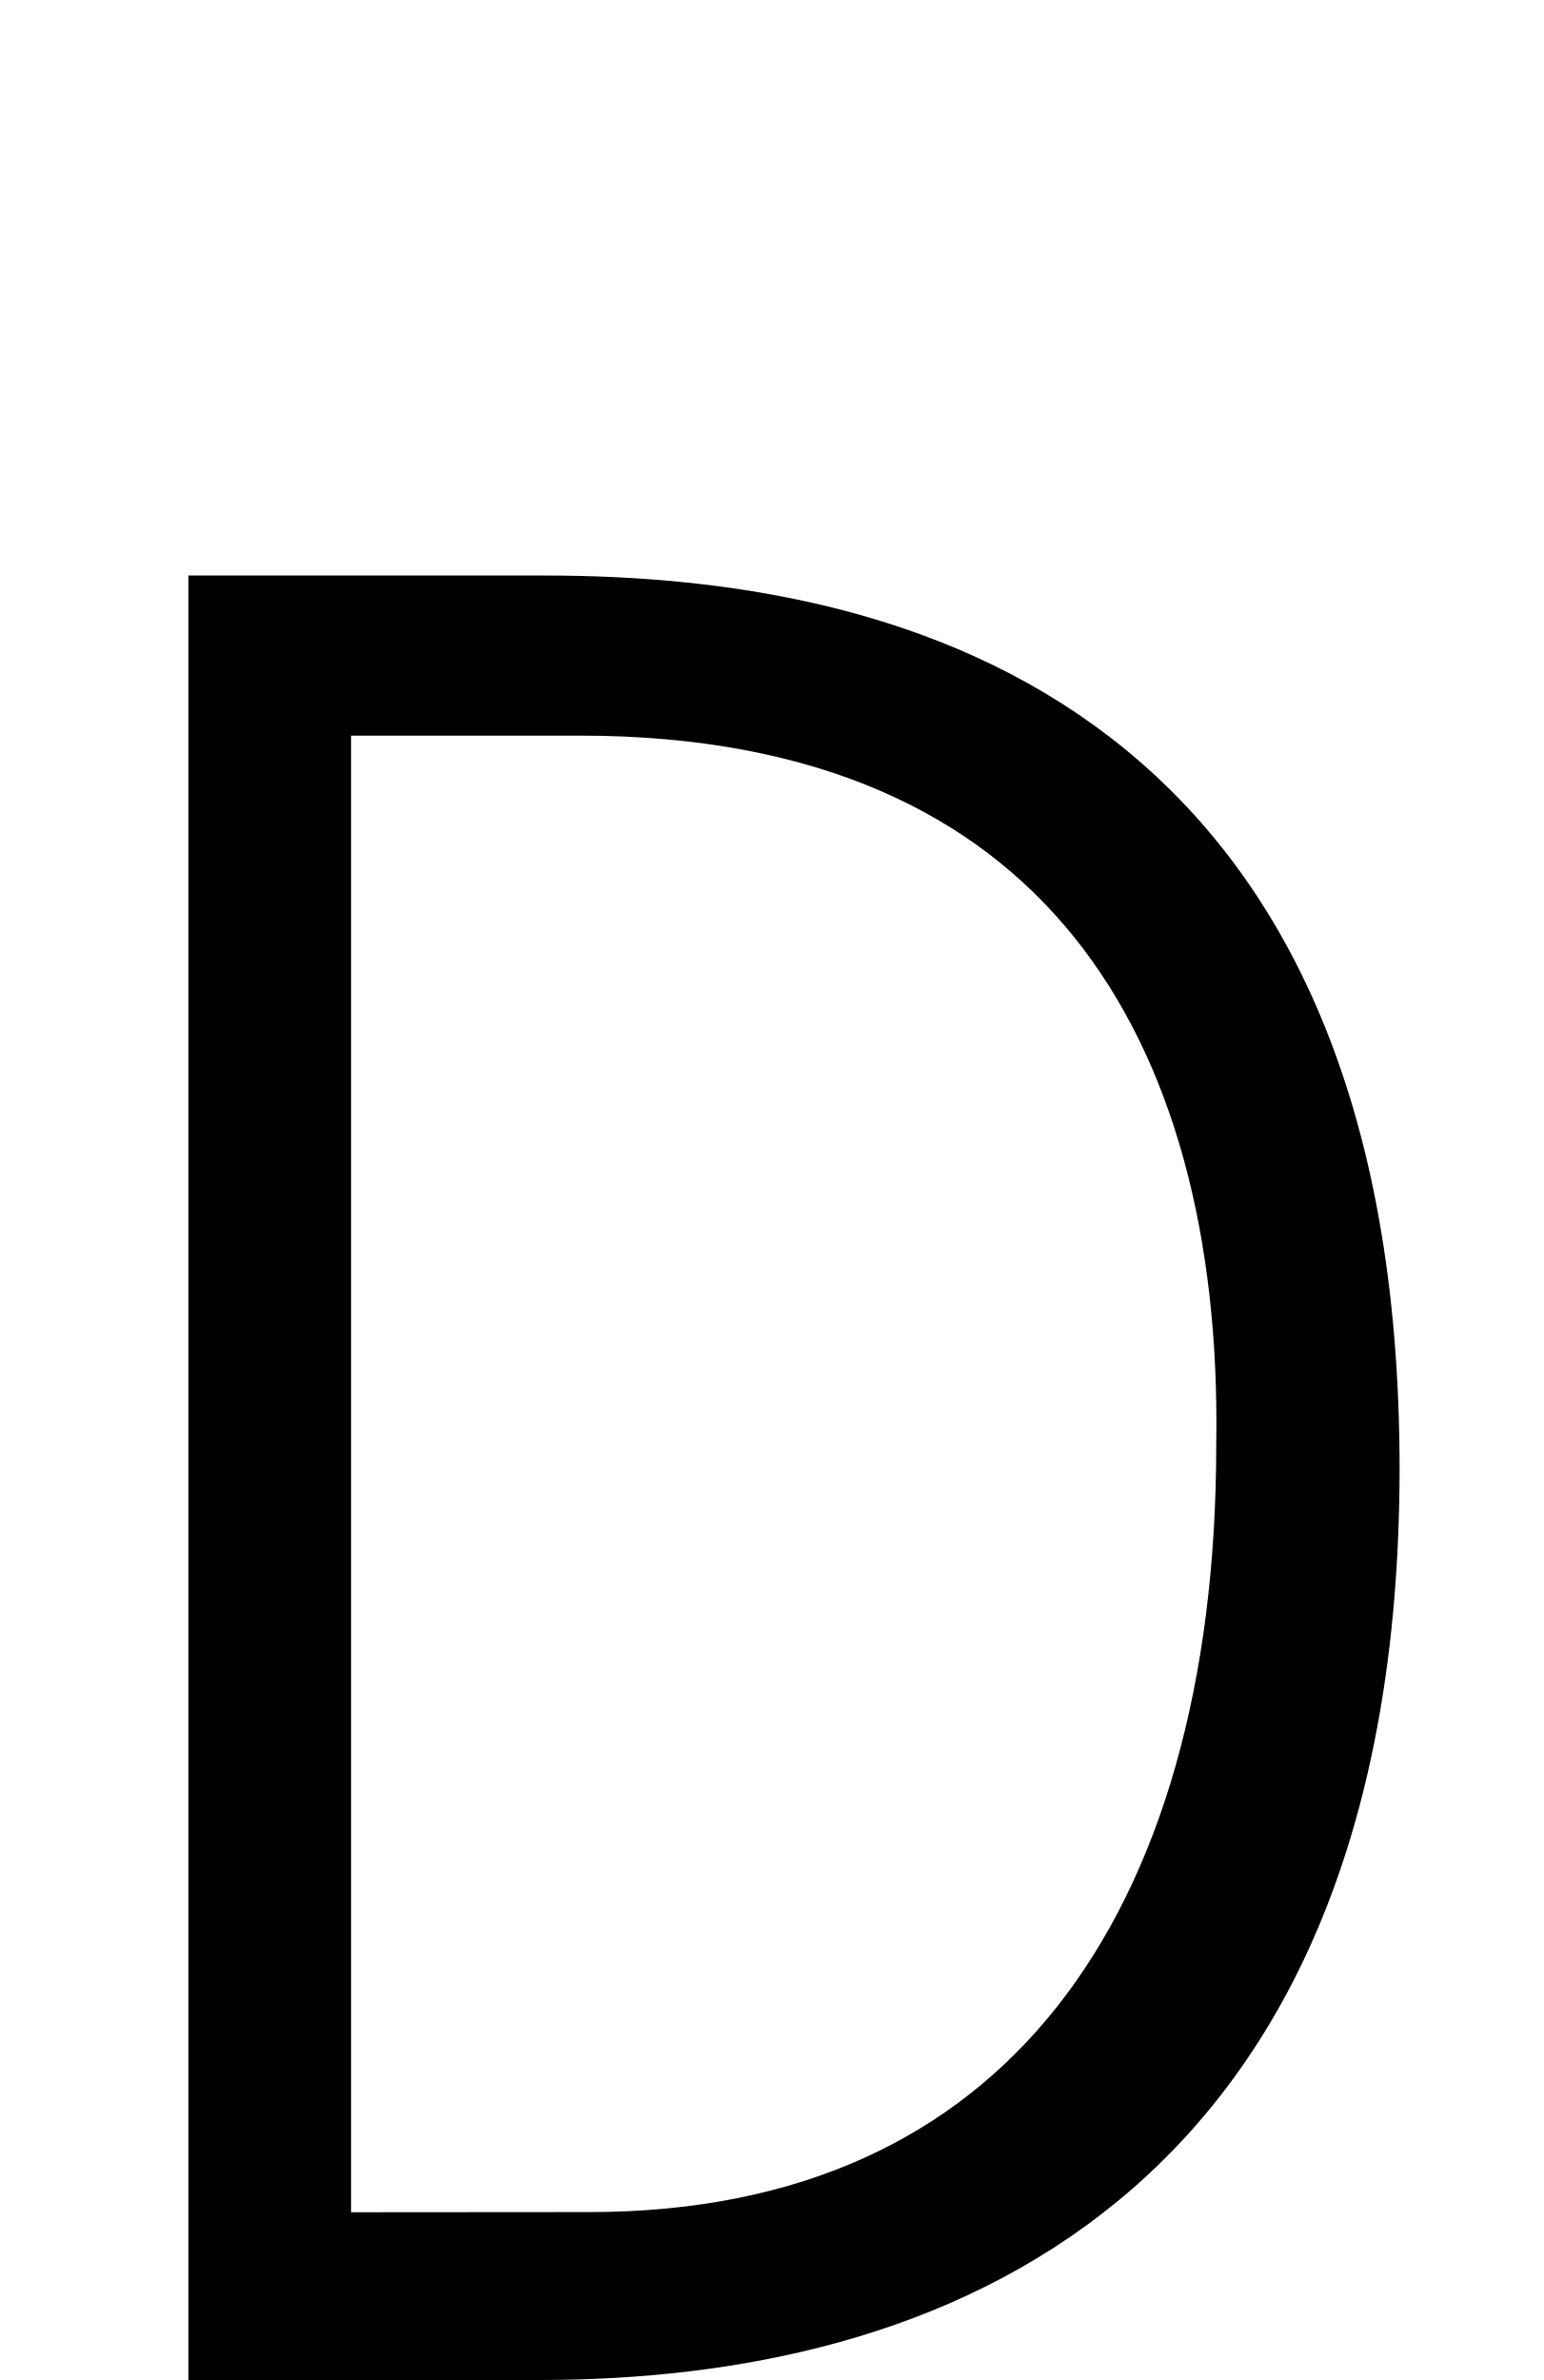
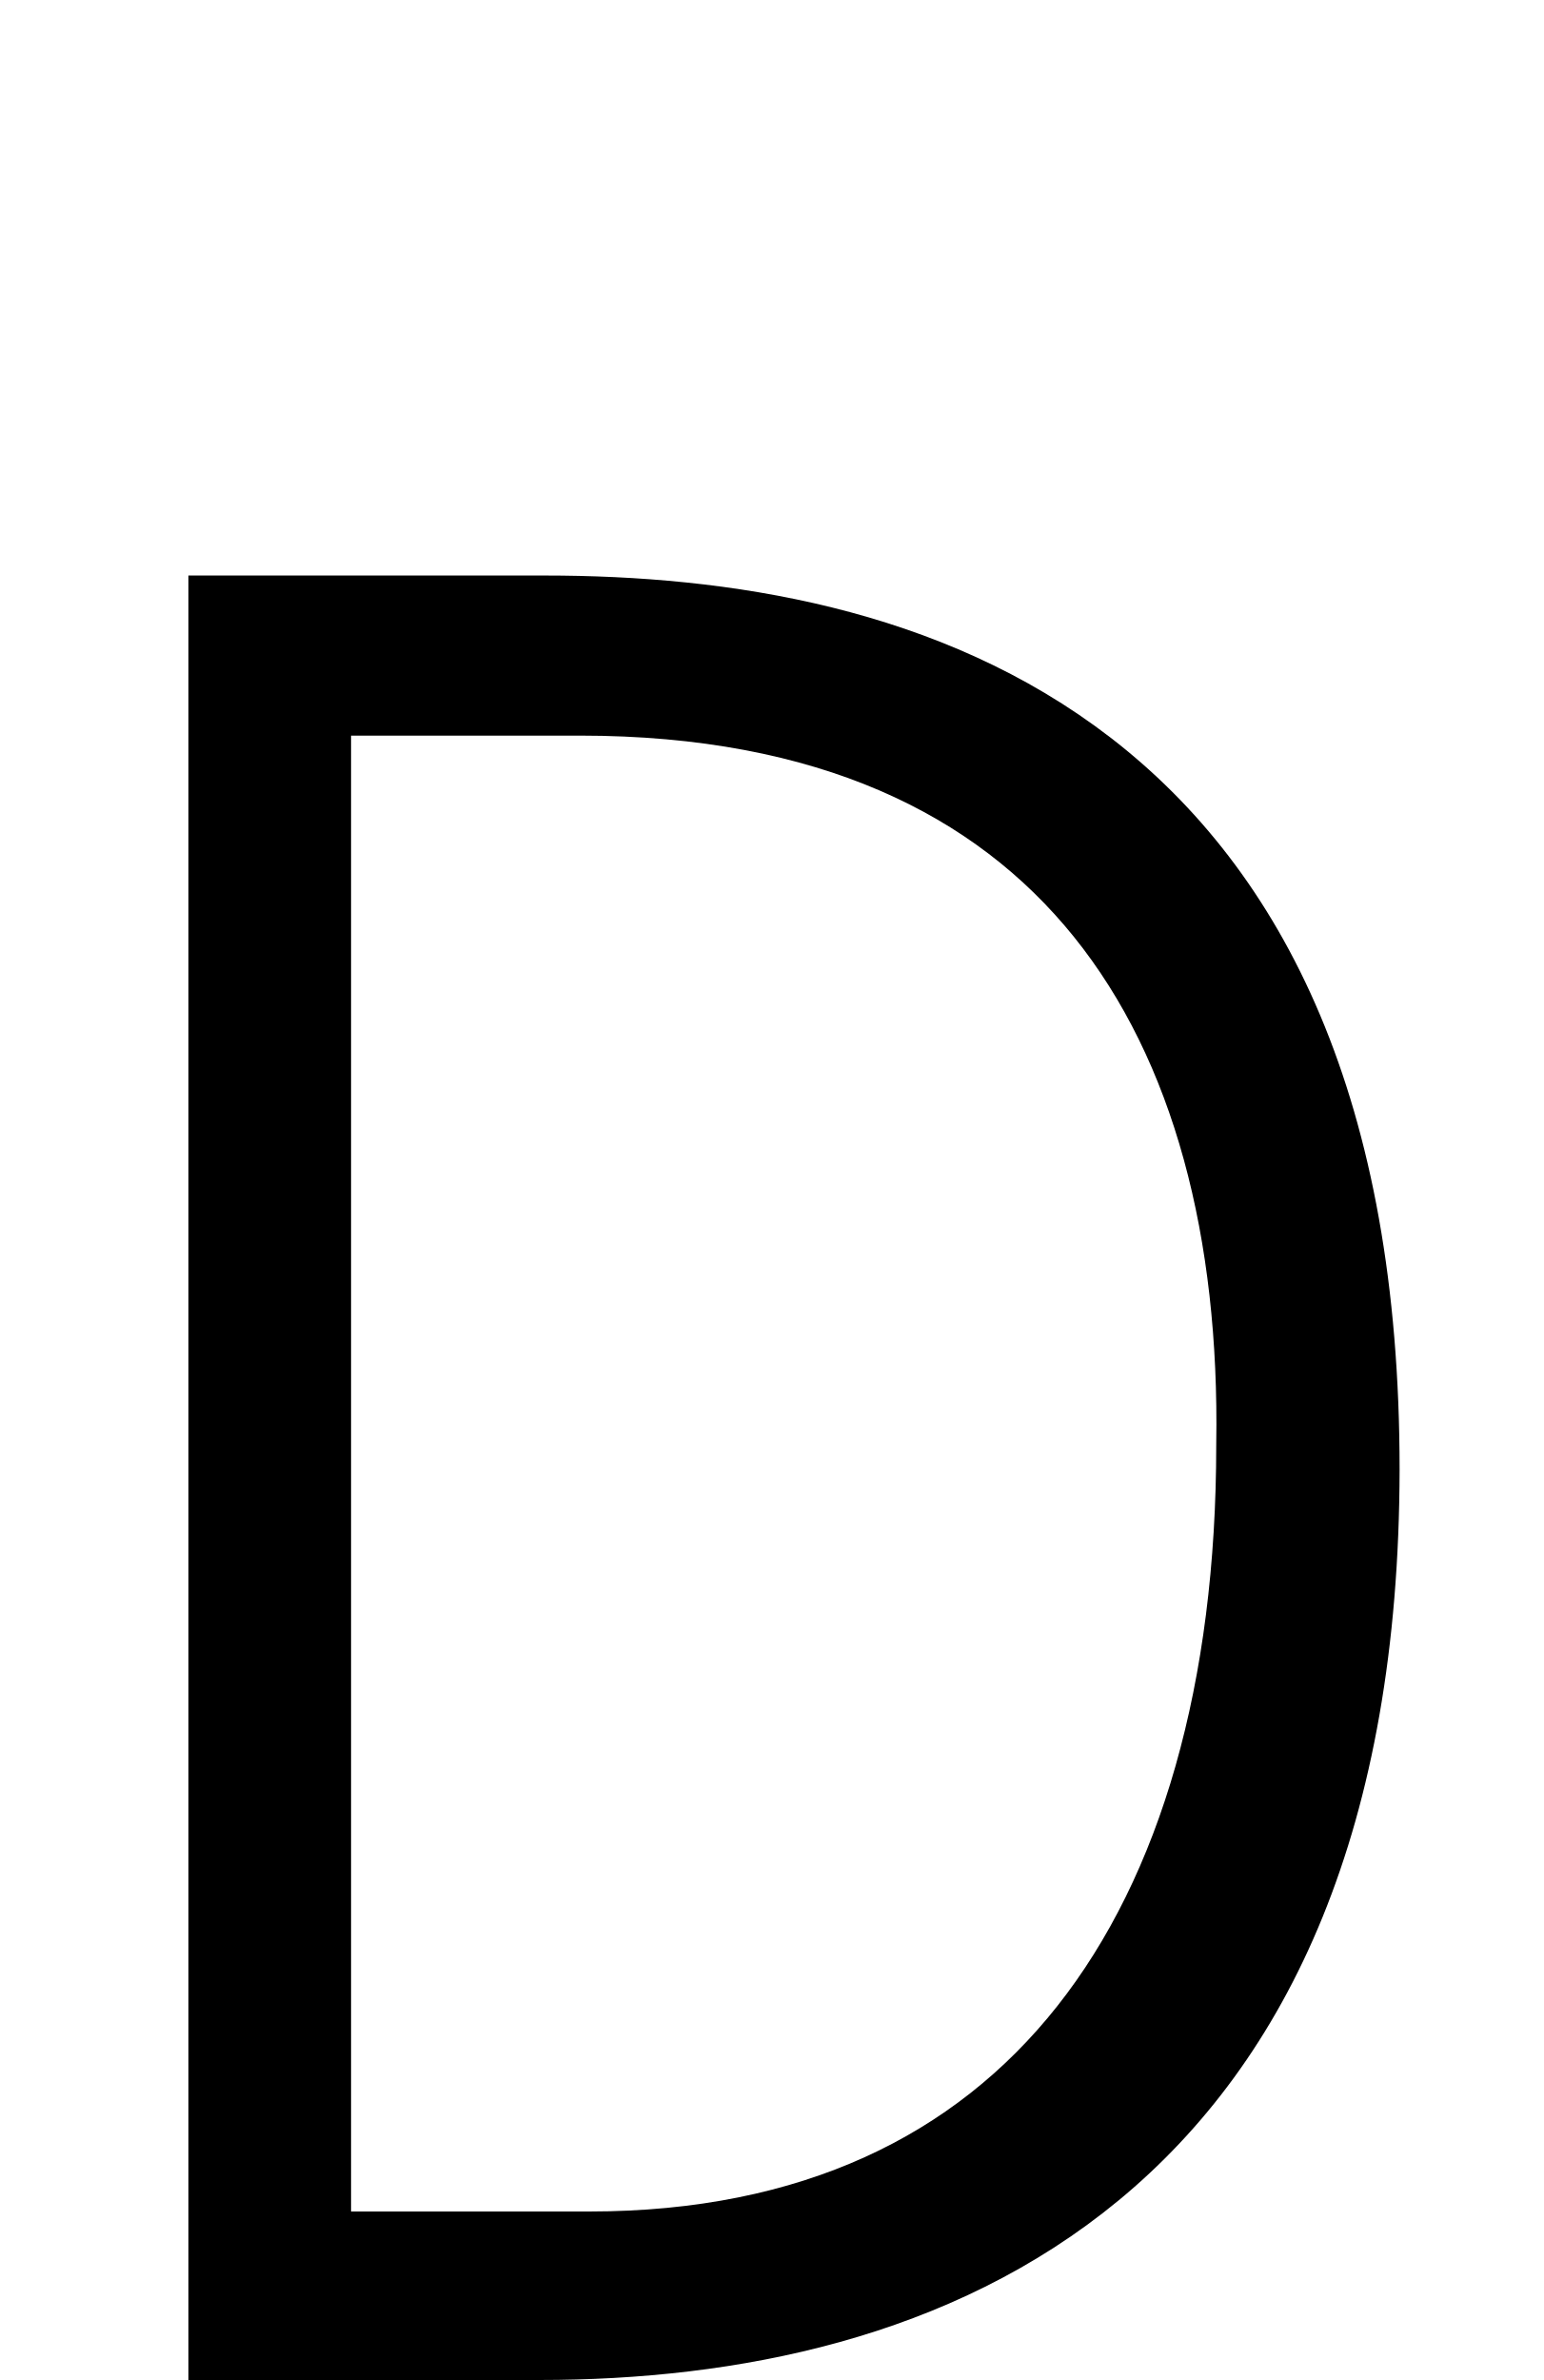
<svg xmlns="http://www.w3.org/2000/svg" version="1.1" viewBox="0 -288 1328 2048" id="svg6" width="1328" height="2048">
  <defs id="defs10" />
  <g transform="matrix(1,0,0,-1,0,1760)" id="g4" style="fill:#999999" />
  <g id="layer1" style="display:none">
    <path d="M 160,1760 V 208 h 352 q 328,0 508,208 180,208 188,560 0,360 -184,572 -184,212 -512,212 z m 152,-144 h 200 q 264,0 408,-176 144,-176 144,-464 Q 1064,680 920,512 776,344 512,344 H 312 Z" id="path2" style="fill:#999999" />
  </g>
  <g id="layer2" style="display:none">
    <g style="display:inline" id="g4590">
      <path id="path824-3" d="M -357.865,1779.351 H 1342.733" style="display:inline;fill:none;fill-rule:evenodd;stroke:#ff0000;stroke-width:1.298px;stroke-linecap:butt;stroke-linejoin:miter;stroke-opacity:1" />
      <path id="path824-3-6" d="M -357.865,1759.351 H 1342.733" style="display:inline;fill:none;fill-rule:evenodd;stroke:#0000ff;stroke-width:1.298px;stroke-linecap:butt;stroke-linejoin:miter;stroke-opacity:1" />
      <path id="path824-3-6-7" d="m -357.865,594.351 1700.598,-10e-6" style="display:inline;fill:none;fill-rule:evenodd;stroke:#0000ff;stroke-width:1.298px;stroke-linecap:butt;stroke-linejoin:miter;stroke-opacity:1" />
      <path id="path824-3-6-7-3-6" d="m -357.865,134.351 1700.598,-10e-6" style="display:inline;fill:none;fill-rule:evenodd;stroke:#0000ff;stroke-width:1.298px;stroke-linecap:butt;stroke-linejoin:miter;stroke-opacity:1" />
      <path id="path824-3-6-7-3-6-3" d="m -357.865,209.351 1700,-10e-6" style="display:inline;fill:none;fill-rule:evenodd;stroke:#00ff00;stroke-width:1.298px;stroke-linecap:butt;stroke-linejoin:miter;stroke-opacity:1" />
      <text id="text5148" y="202.16" x="-158.008" style="font-style:normal;font-weight:normal;font-size:40px;line-height:10.667px;font-family:sans-serif;letter-spacing:0px;word-spacing:0px;fill:#000000;fill-opacity:1;stroke:none;stroke-width:1px;stroke-linecap:butt;stroke-linejoin:miter;stroke-opacity:1" xml:space="preserve">
        <tspan style="font-size:26.667px;fill:#00ff00" y="202.16" x="-158.008" id="tspan5146">1550</tspan>
      </text>
      <text id="text5148-5" y="126.16" x="-158.008" style="font-style:normal;font-weight:normal;font-size:40px;line-height:10.667px;font-family:sans-serif;letter-spacing:0px;word-spacing:0px;fill:#0000ff;fill-opacity:1;stroke:none;stroke-width:1px;stroke-linecap:butt;stroke-linejoin:miter;stroke-opacity:1" xml:space="preserve">
        <tspan style="font-size:26.667px;fill:#0000ff" y="126.16" x="-158.008" id="tspan5146-3">1625</tspan>
      </text>
      <text id="text5148-5-5" y="586.16" x="-158.008" style="font-style:normal;font-weight:normal;font-size:40px;line-height:10.667px;font-family:sans-serif;letter-spacing:0px;word-spacing:0px;fill:#0000ff;fill-opacity:1;stroke:none;stroke-width:1px;stroke-linecap:butt;stroke-linejoin:miter;stroke-opacity:1" xml:space="preserve">
        <tspan style="font-size:26.667px;fill:#0000ff" y="586.16" x="-158.008" id="tspan5146-3-6">1165</tspan>
      </text>
      <path id="path824-3-6-7-3-6-3-1" d="m -357.865,259.351 1700,-10e-6" style="display:inline;fill:none;fill-rule:evenodd;stroke:#999999;stroke-width:1.298px;stroke-linecap:butt;stroke-linejoin:miter;stroke-opacity:1" />
      <text id="text5148-2" y="254.16" x="-158.008" style="font-style:normal;font-weight:normal;font-size:40px;line-height:10.667px;font-family:sans-serif;letter-spacing:0px;word-spacing:0px;fill:#000000;fill-opacity:1;stroke:none;stroke-width:1px;stroke-linecap:butt;stroke-linejoin:miter;stroke-opacity:1" xml:space="preserve">
        <tspan style="font-size:26.667px;fill:#999999" y="254.16" x="-158.008" id="tspan5146-7">1550</tspan>
      </text>
      <path id="path824-3-6-7-3-6-3-1-0" d="m -357.865,1709.351 1700,-1e-4" style="display:inline;fill:none;fill-rule:evenodd;stroke:#999999;stroke-width:1.298px;stroke-linecap:butt;stroke-linejoin:miter;stroke-opacity:1" />
      <text id="text5148-2-9" y="1704.16" x="-128.008" style="font-style:normal;font-weight:normal;font-size:40px;line-height:10.667px;font-family:sans-serif;letter-spacing:0px;word-spacing:0px;fill:#000000;fill-opacity:1;stroke:none;stroke-width:1px;stroke-linecap:butt;stroke-linejoin:miter;stroke-opacity:1" xml:space="preserve">
        <tspan style="font-size:26.667px;fill:#999999" y="1704.16" x="-128.008" id="tspan5146-7-3">50</tspan>
      </text>
      <text id="text5148-2-9-6" y="1752.16" x="-112.008" style="font-style:normal;font-weight:normal;font-size:40px;line-height:10.667px;font-family:sans-serif;letter-spacing:0px;word-spacing:0px;fill:#000000;fill-opacity:1;stroke:none;stroke-width:1px;stroke-linecap:butt;stroke-linejoin:miter;stroke-opacity:1" xml:space="preserve">
        <tspan style="font-size:26.667px;fill:#0000ff" y="1752.16" x="-112.008" id="tspan5146-7-3-0">0</tspan>
      </text>
    </g>
  </g>
  <g id="layer3">
    <path id="path5236-7-72-2" d="M 468.653,257.241 H 212.133 V 1710 h 251.968 c 325.822,0 689.388,-137.647 690.366,-733.522 0,-614.029 -381.866,-719.237 -685.814,-719.237 z" style="display:inline;fill:none;fill-rule:evenodd;stroke:#000000;stroke-width:100;stroke-linecap:butt;stroke-linejoin:miter;stroke-miterlimit:4;stroke-dasharray:none;stroke-opacity:1" class="ext" />
-     <path id="path5236-72-2" d="m 499.119,295 h -246.996 v 1370.686 l 255.075,-0.19 c 392.206,0 589.478,-285.56 589.478,-710.192 C 1102.637,586.508 933.943,295 499.119,295 Z" style="display:inline;fill:none;fill-rule:evenodd;stroke:#000000;stroke-width:100;stroke-linecap:butt;stroke-linejoin:miter;stroke-miterlimit:4;stroke-dasharray:none;stroke-opacity:1" class="int" />
+     <path id="path5236-72-2" d="M 499.119,295 H 252.122 V 1665 H 507.197 c 392.206,0 589.478,-285.064 589.478,-709.695 C 1102.637,586.508 933.943,295 499.119,295 Z" style="display:inline;fill:none;fill-rule:evenodd;stroke:#000000;stroke-width:100;stroke-linecap:butt;stroke-linejoin:miter;stroke-miterlimit:4;stroke-dasharray:none;stroke-opacity:1" class="int" />
  </g>
</svg>
